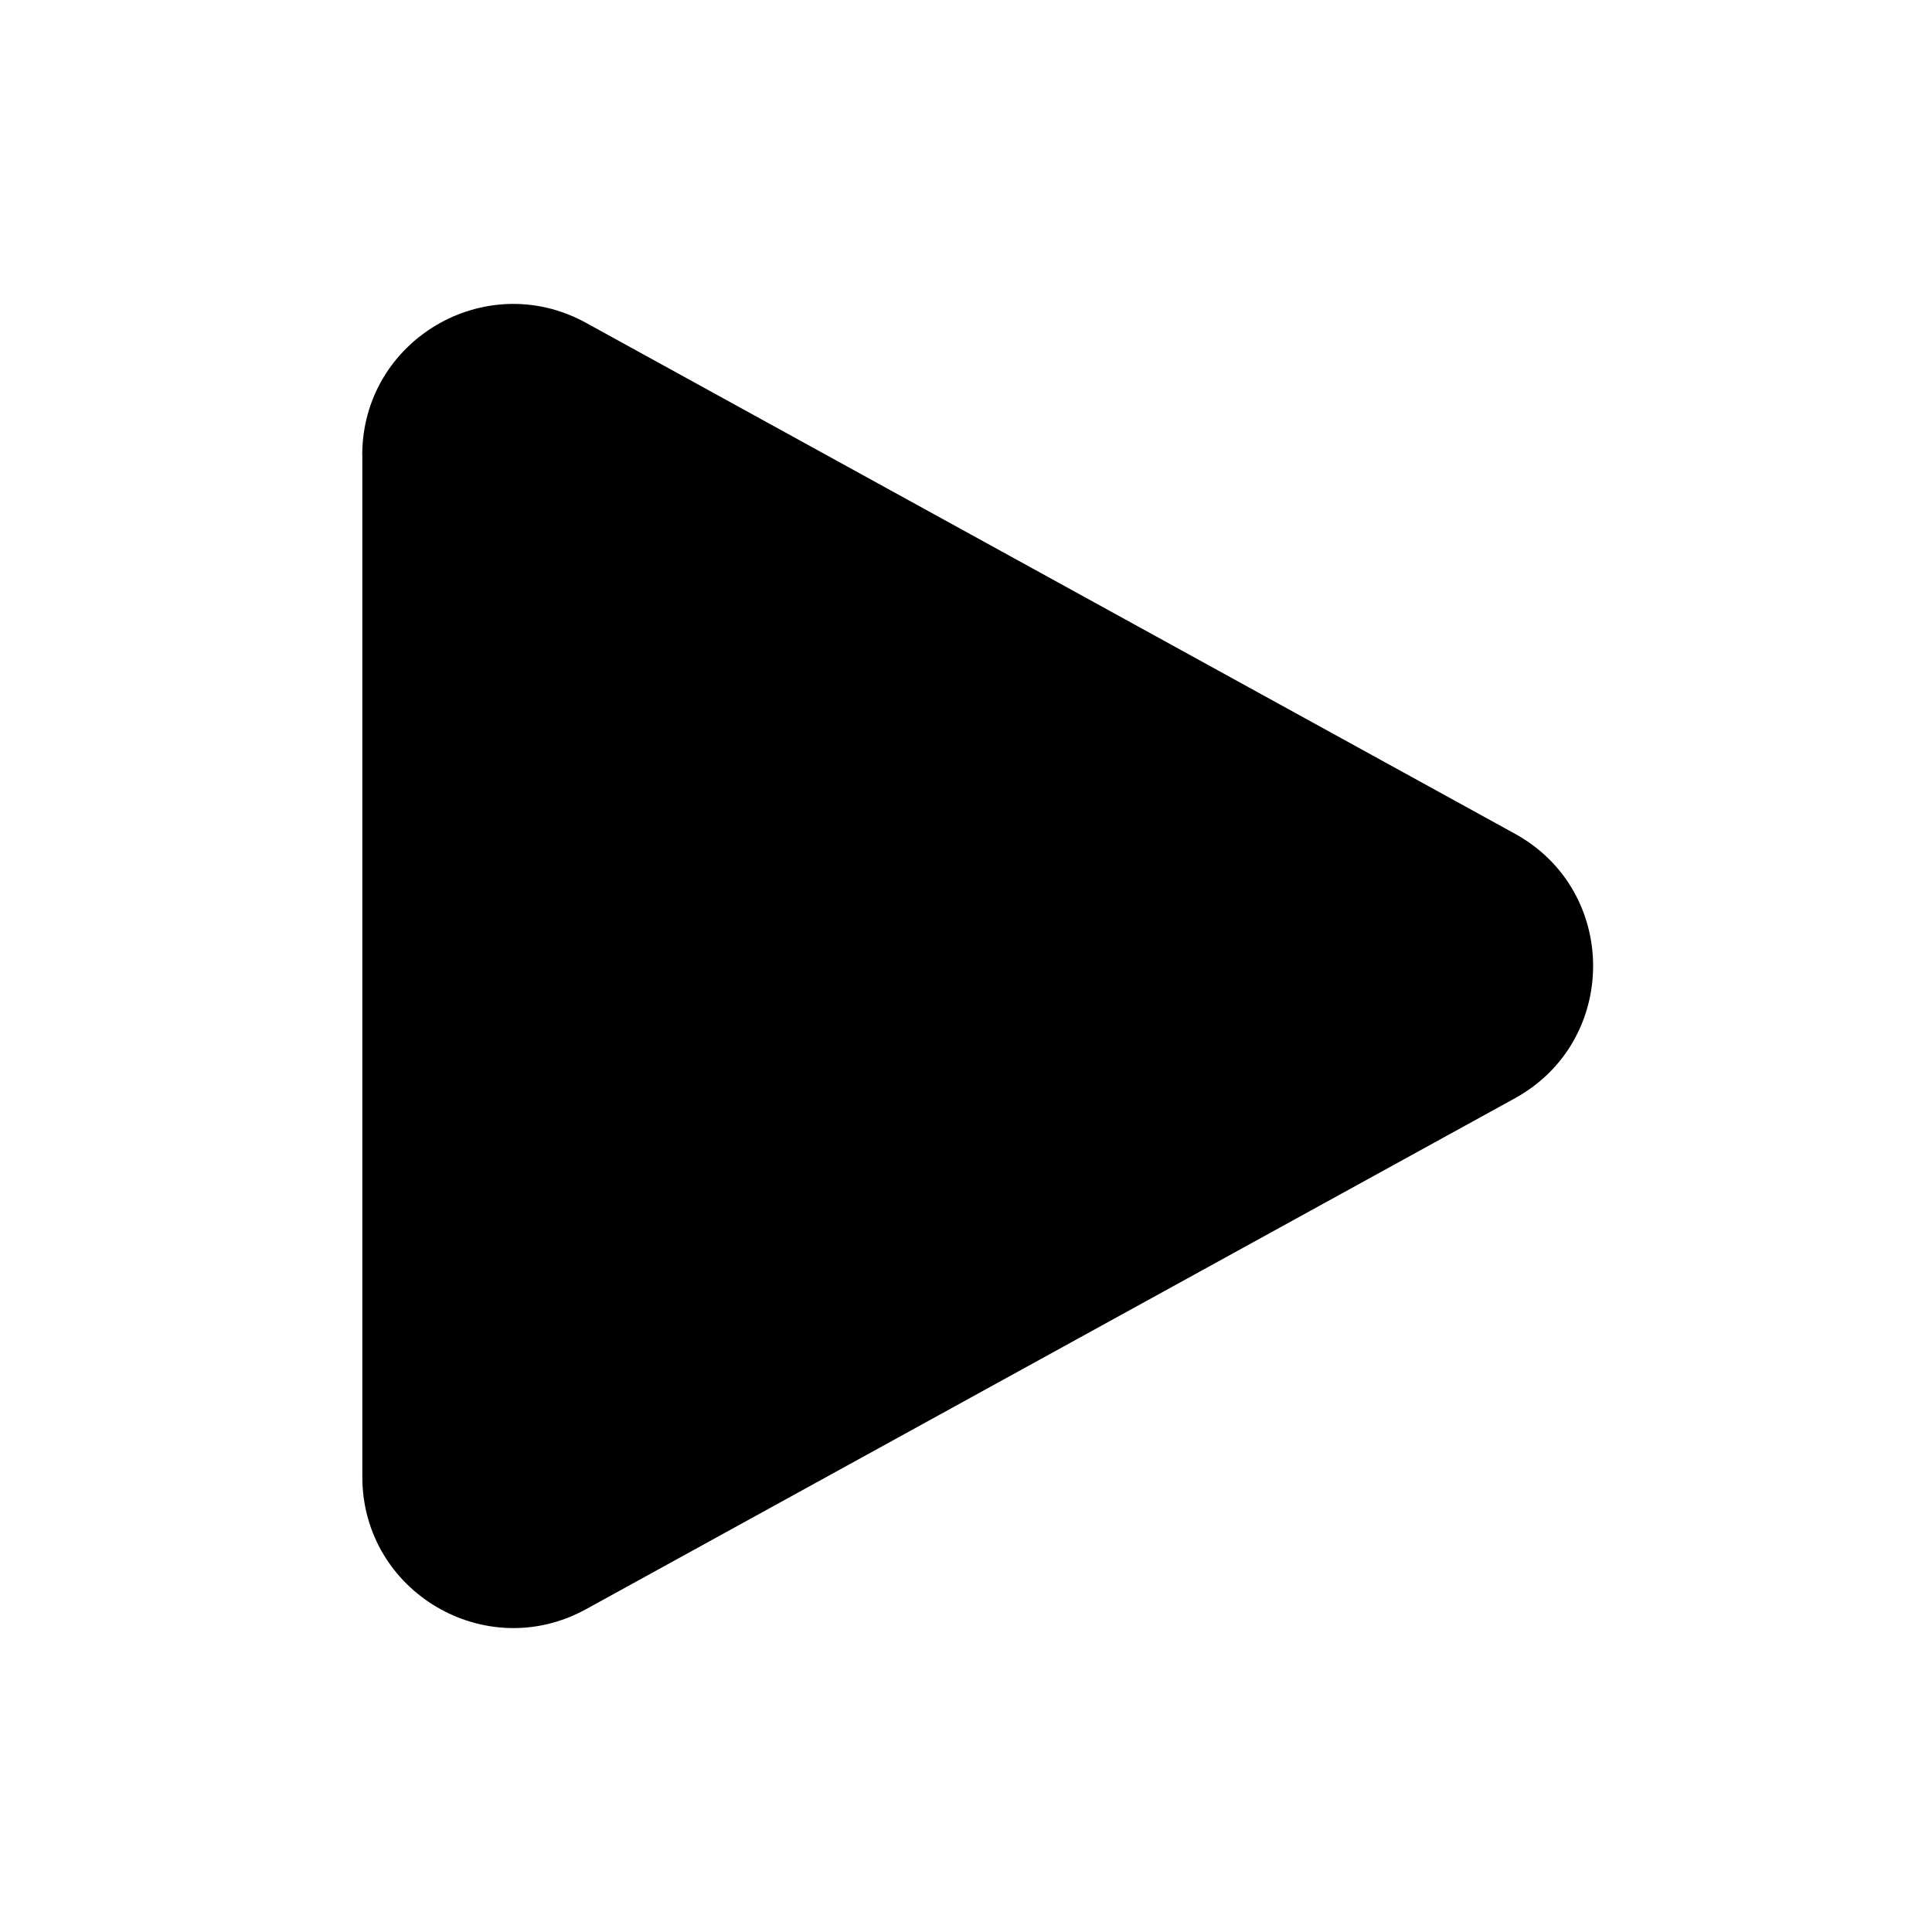
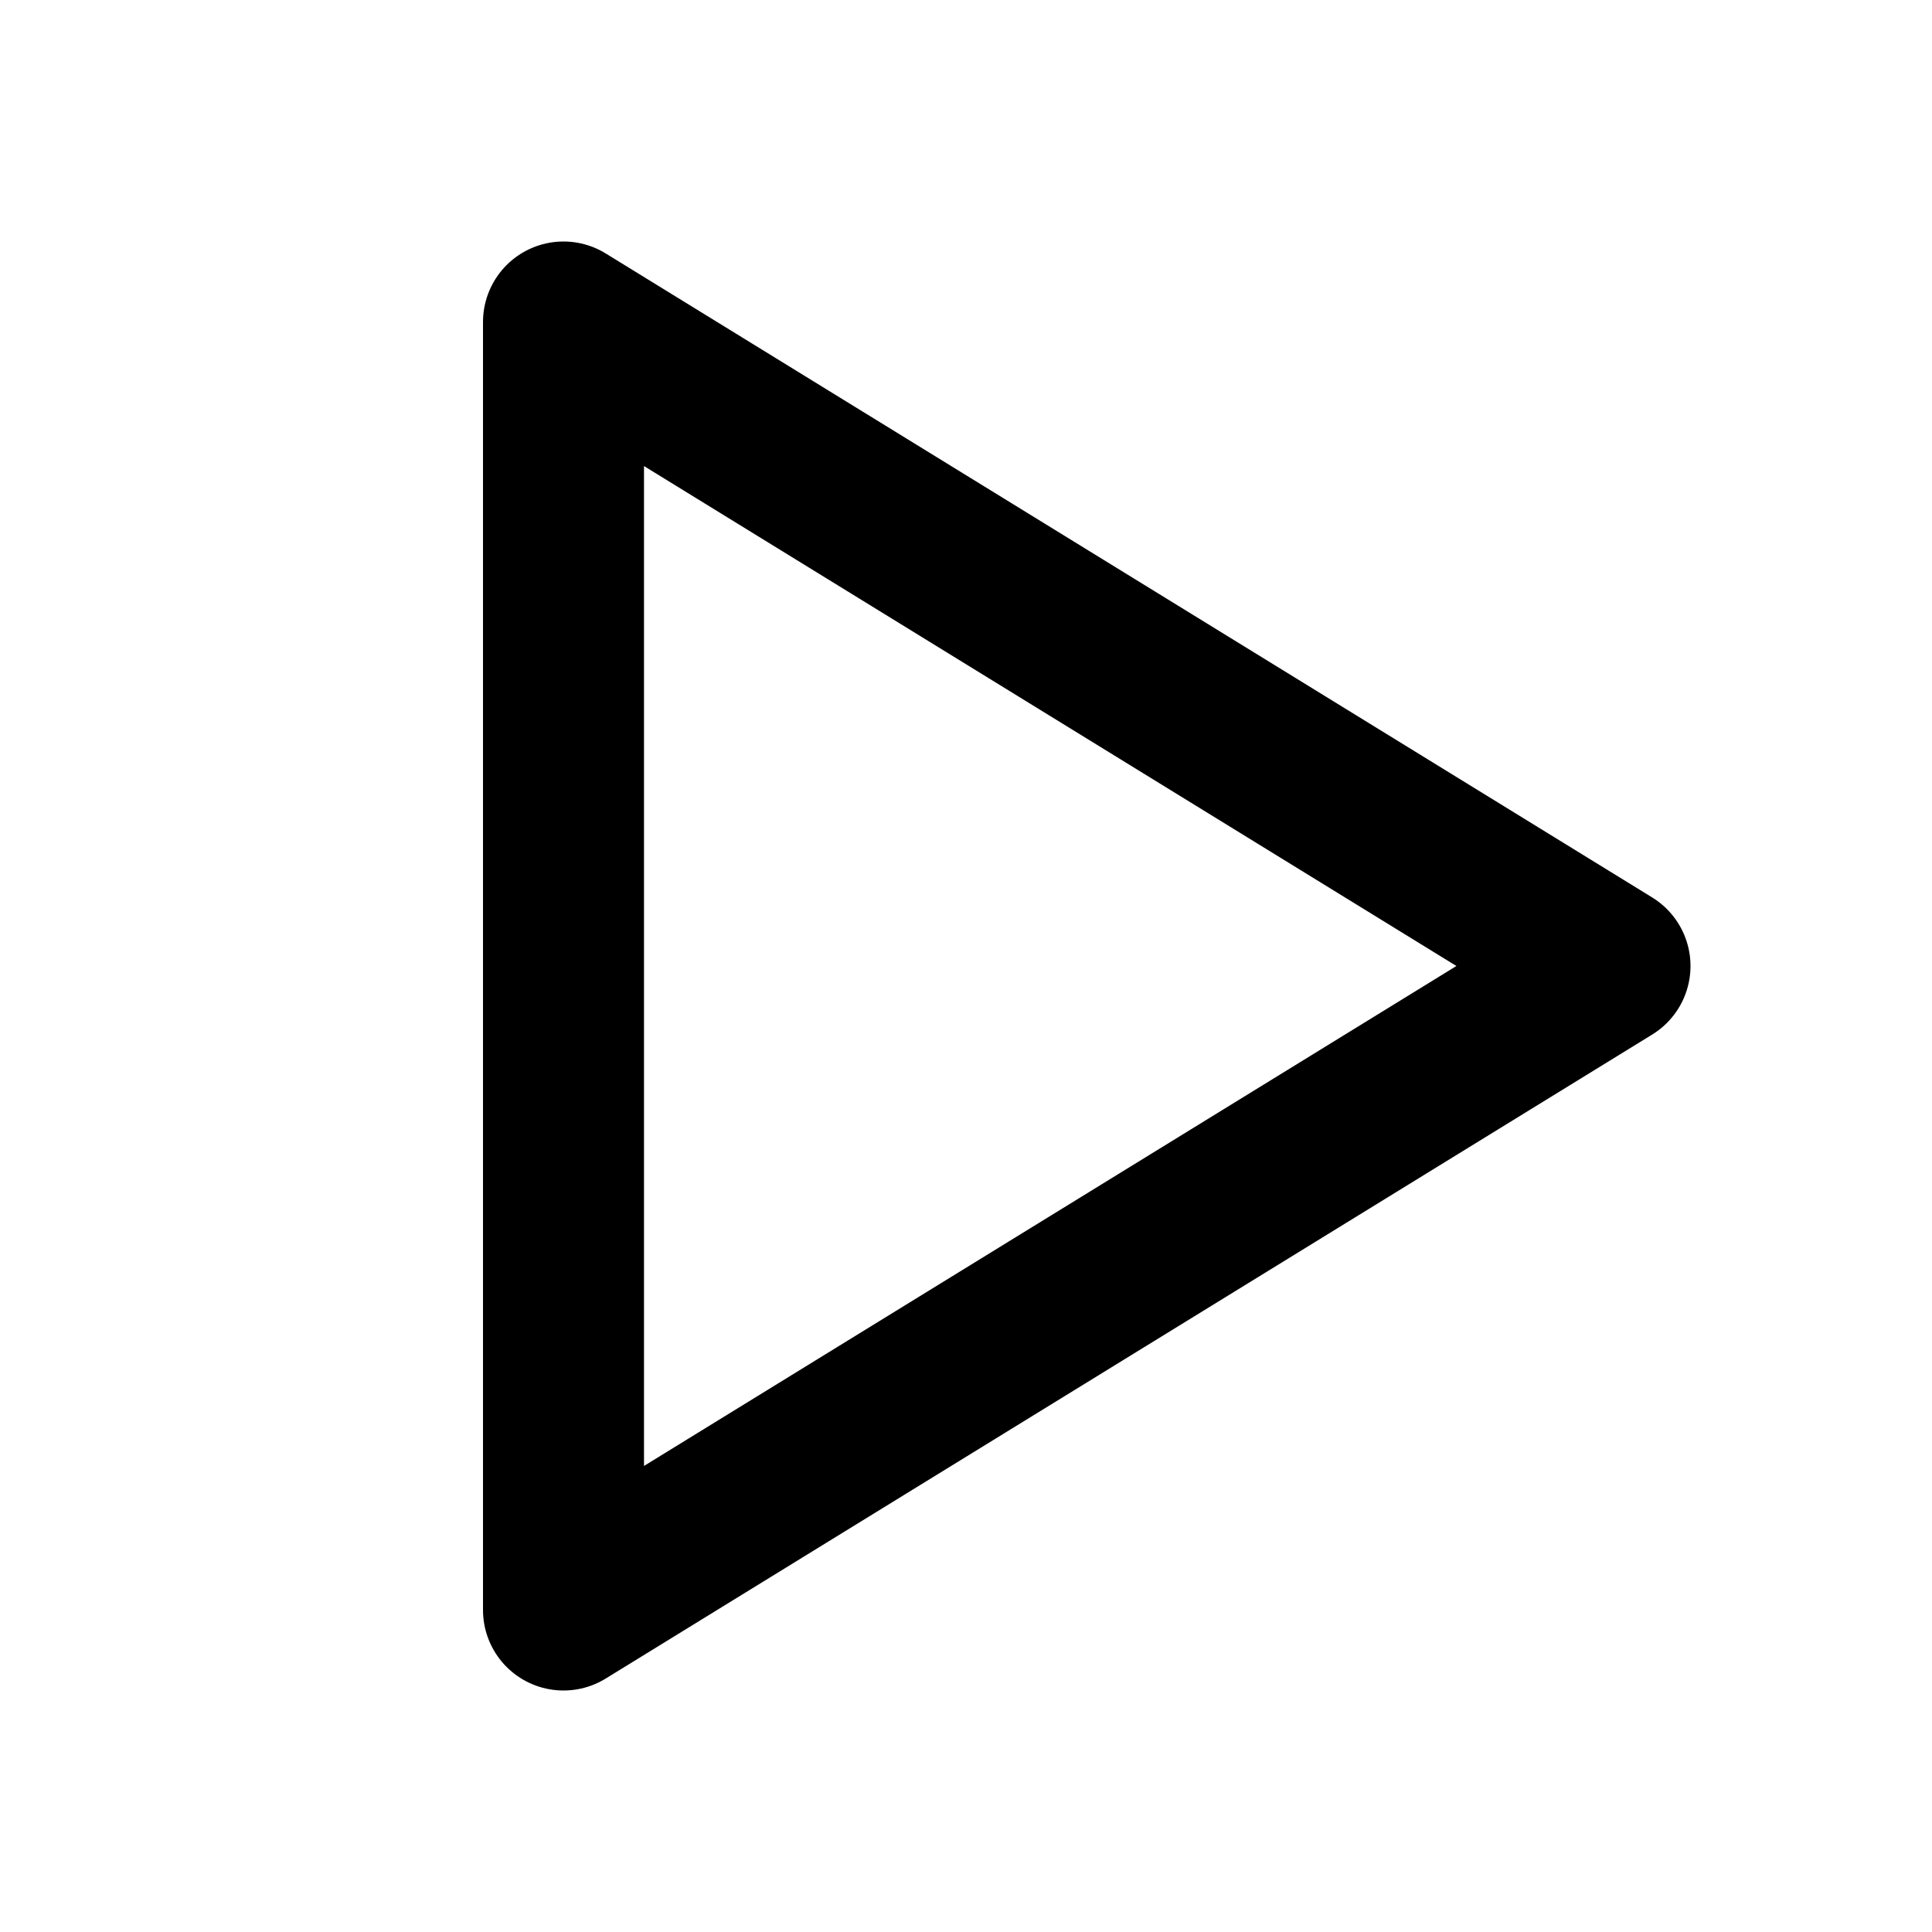
- <svg xmlns="http://www.w3.org/2000/svg" viewBox="0 0 24 24" fill="currentColor" class="size-6">
-   <path fill-rule="evenodd" d="M4.5 5.653c0-1.427 1.529-2.33 2.779-1.643l11.54 6.347c1.295.712 1.295 2.573 0 3.286L7.28 19.99c-1.25.687-2.779-.217-2.779-1.643V5.653Z" clip-rule="evenodd" />
+ <svg xmlns="http://www.w3.org/2000/svg" width="24" height="24" viewBox="0 0 24 24" fill="none" stroke="currentColor" stroke-width="2" stroke-linecap="round" stroke-linejoin="round" class="icon icon-tabler icons-tabler-outline icon-tabler-player-play">
+   <path stroke="none" d="M0 0h24v24H0z" fill="none" />
+   <path d="M7 4v16l13 -8z" />
</svg>
